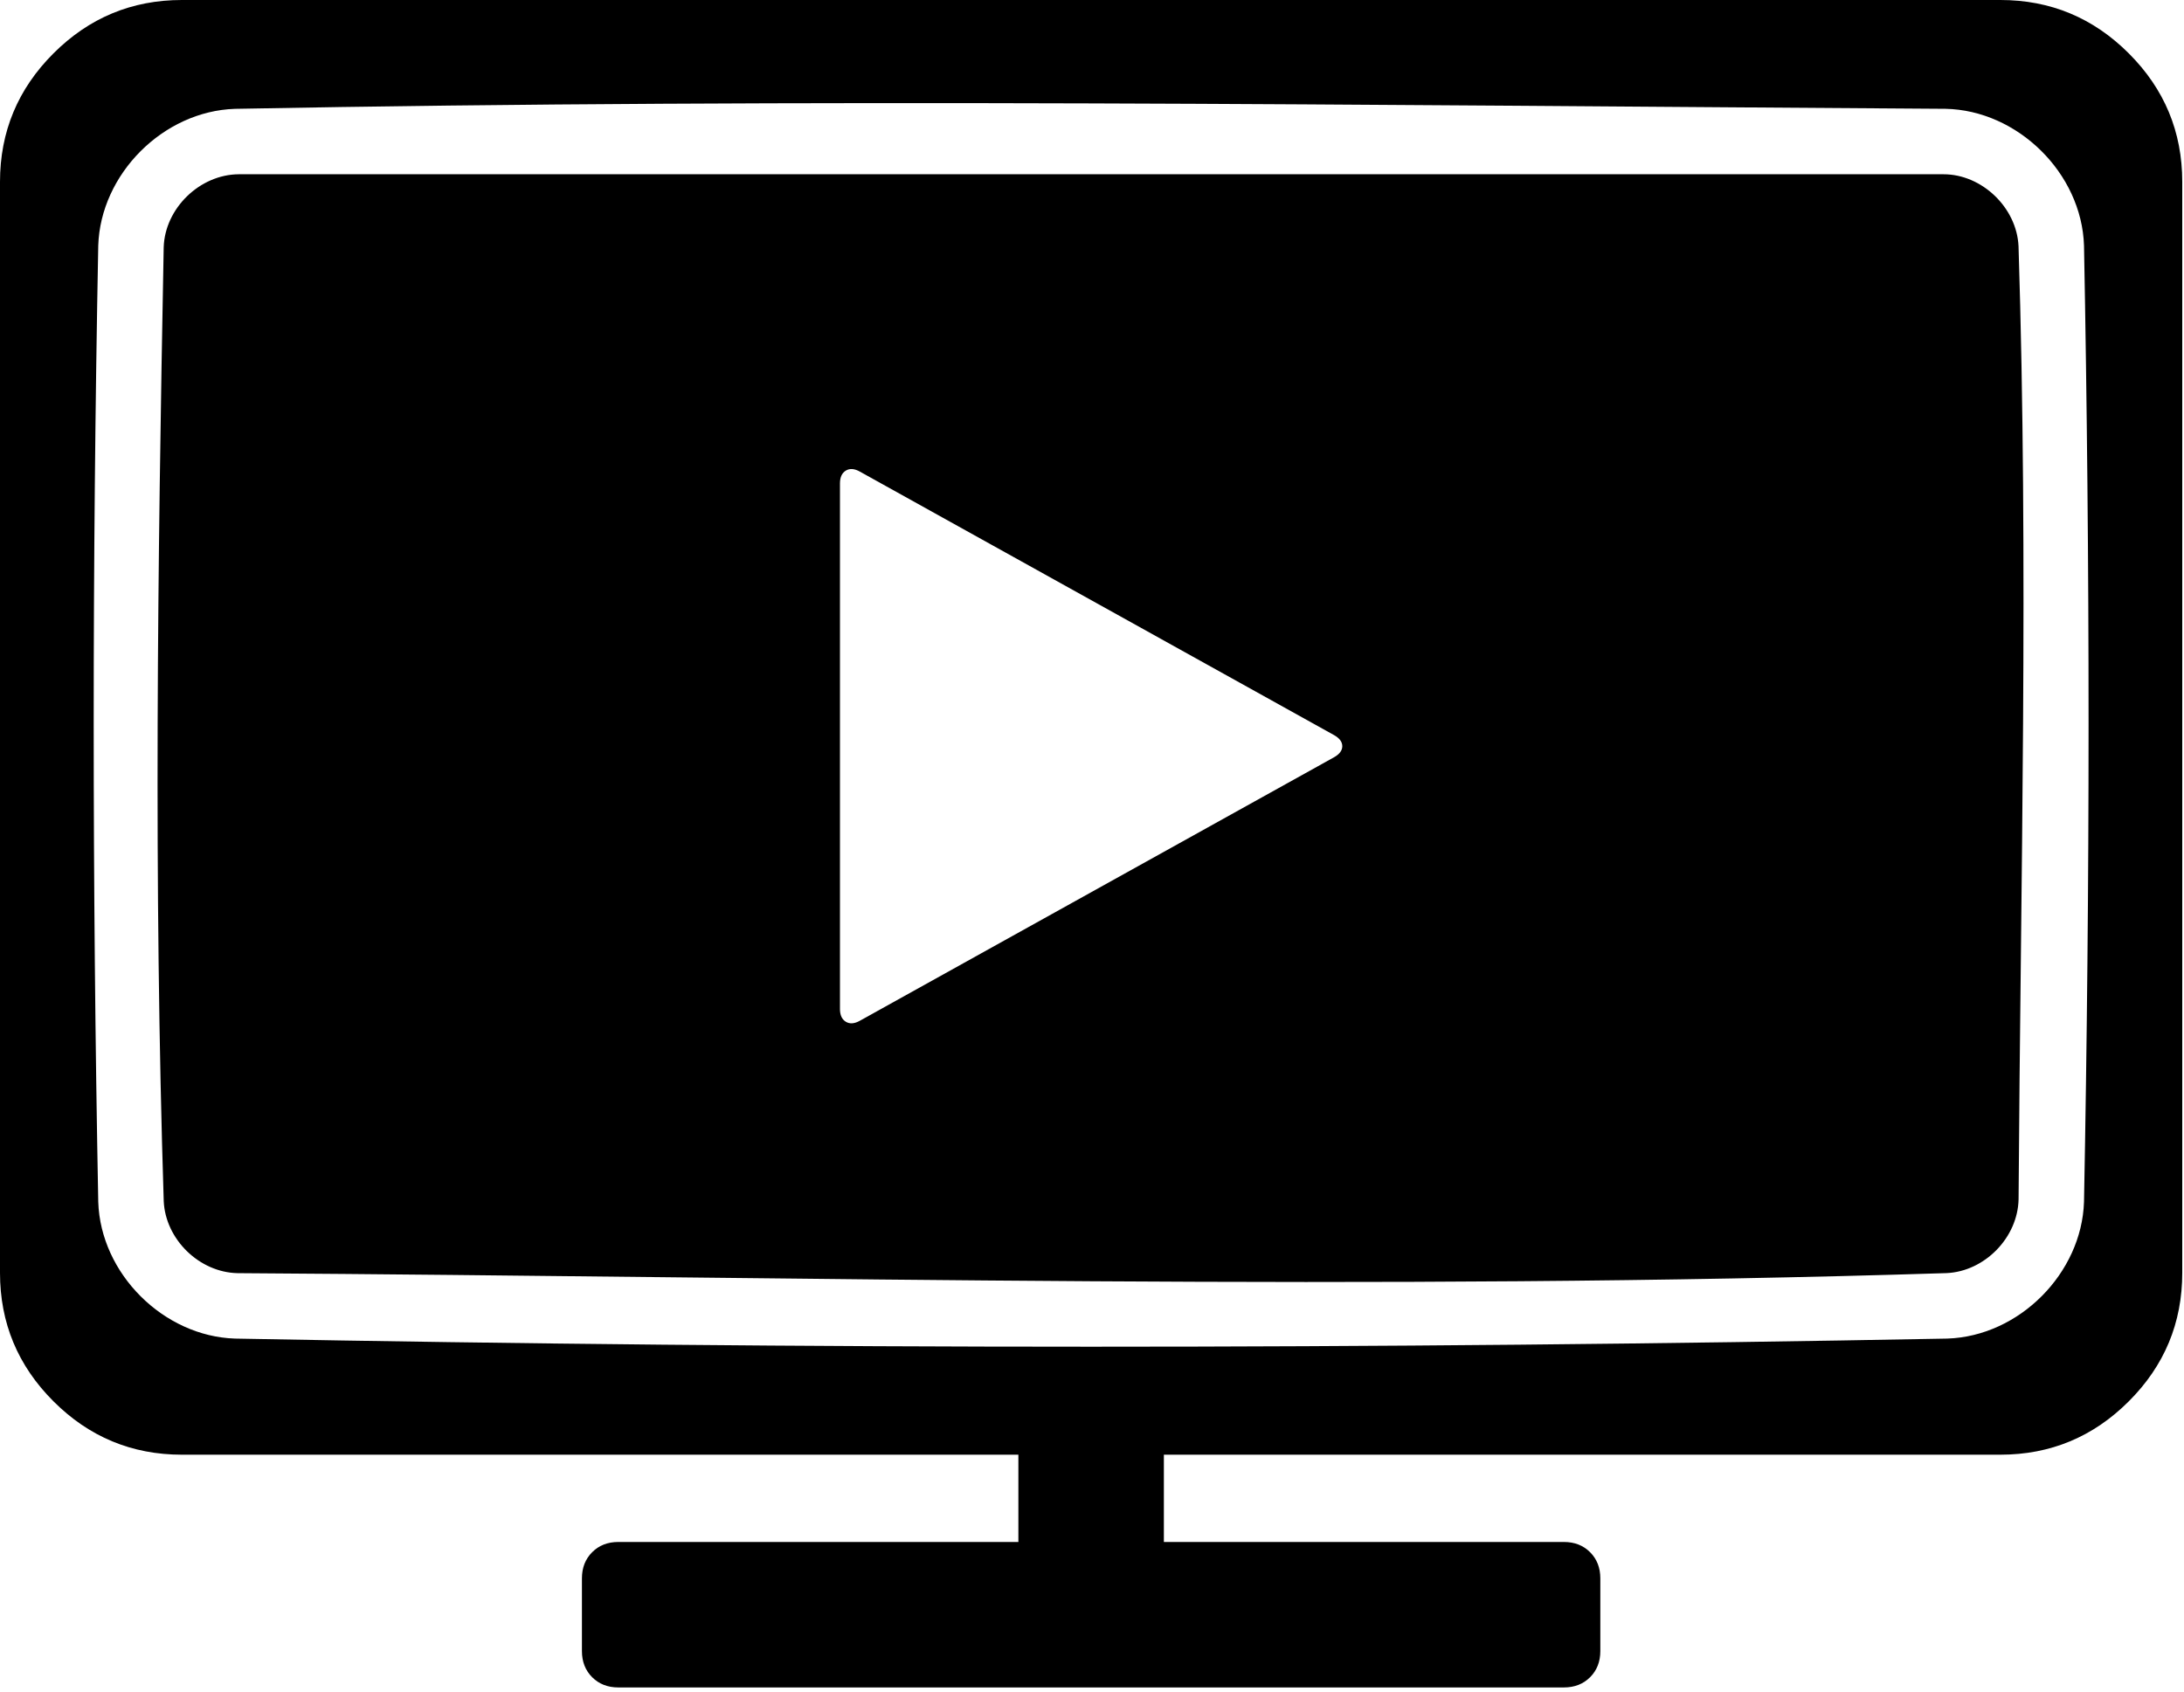
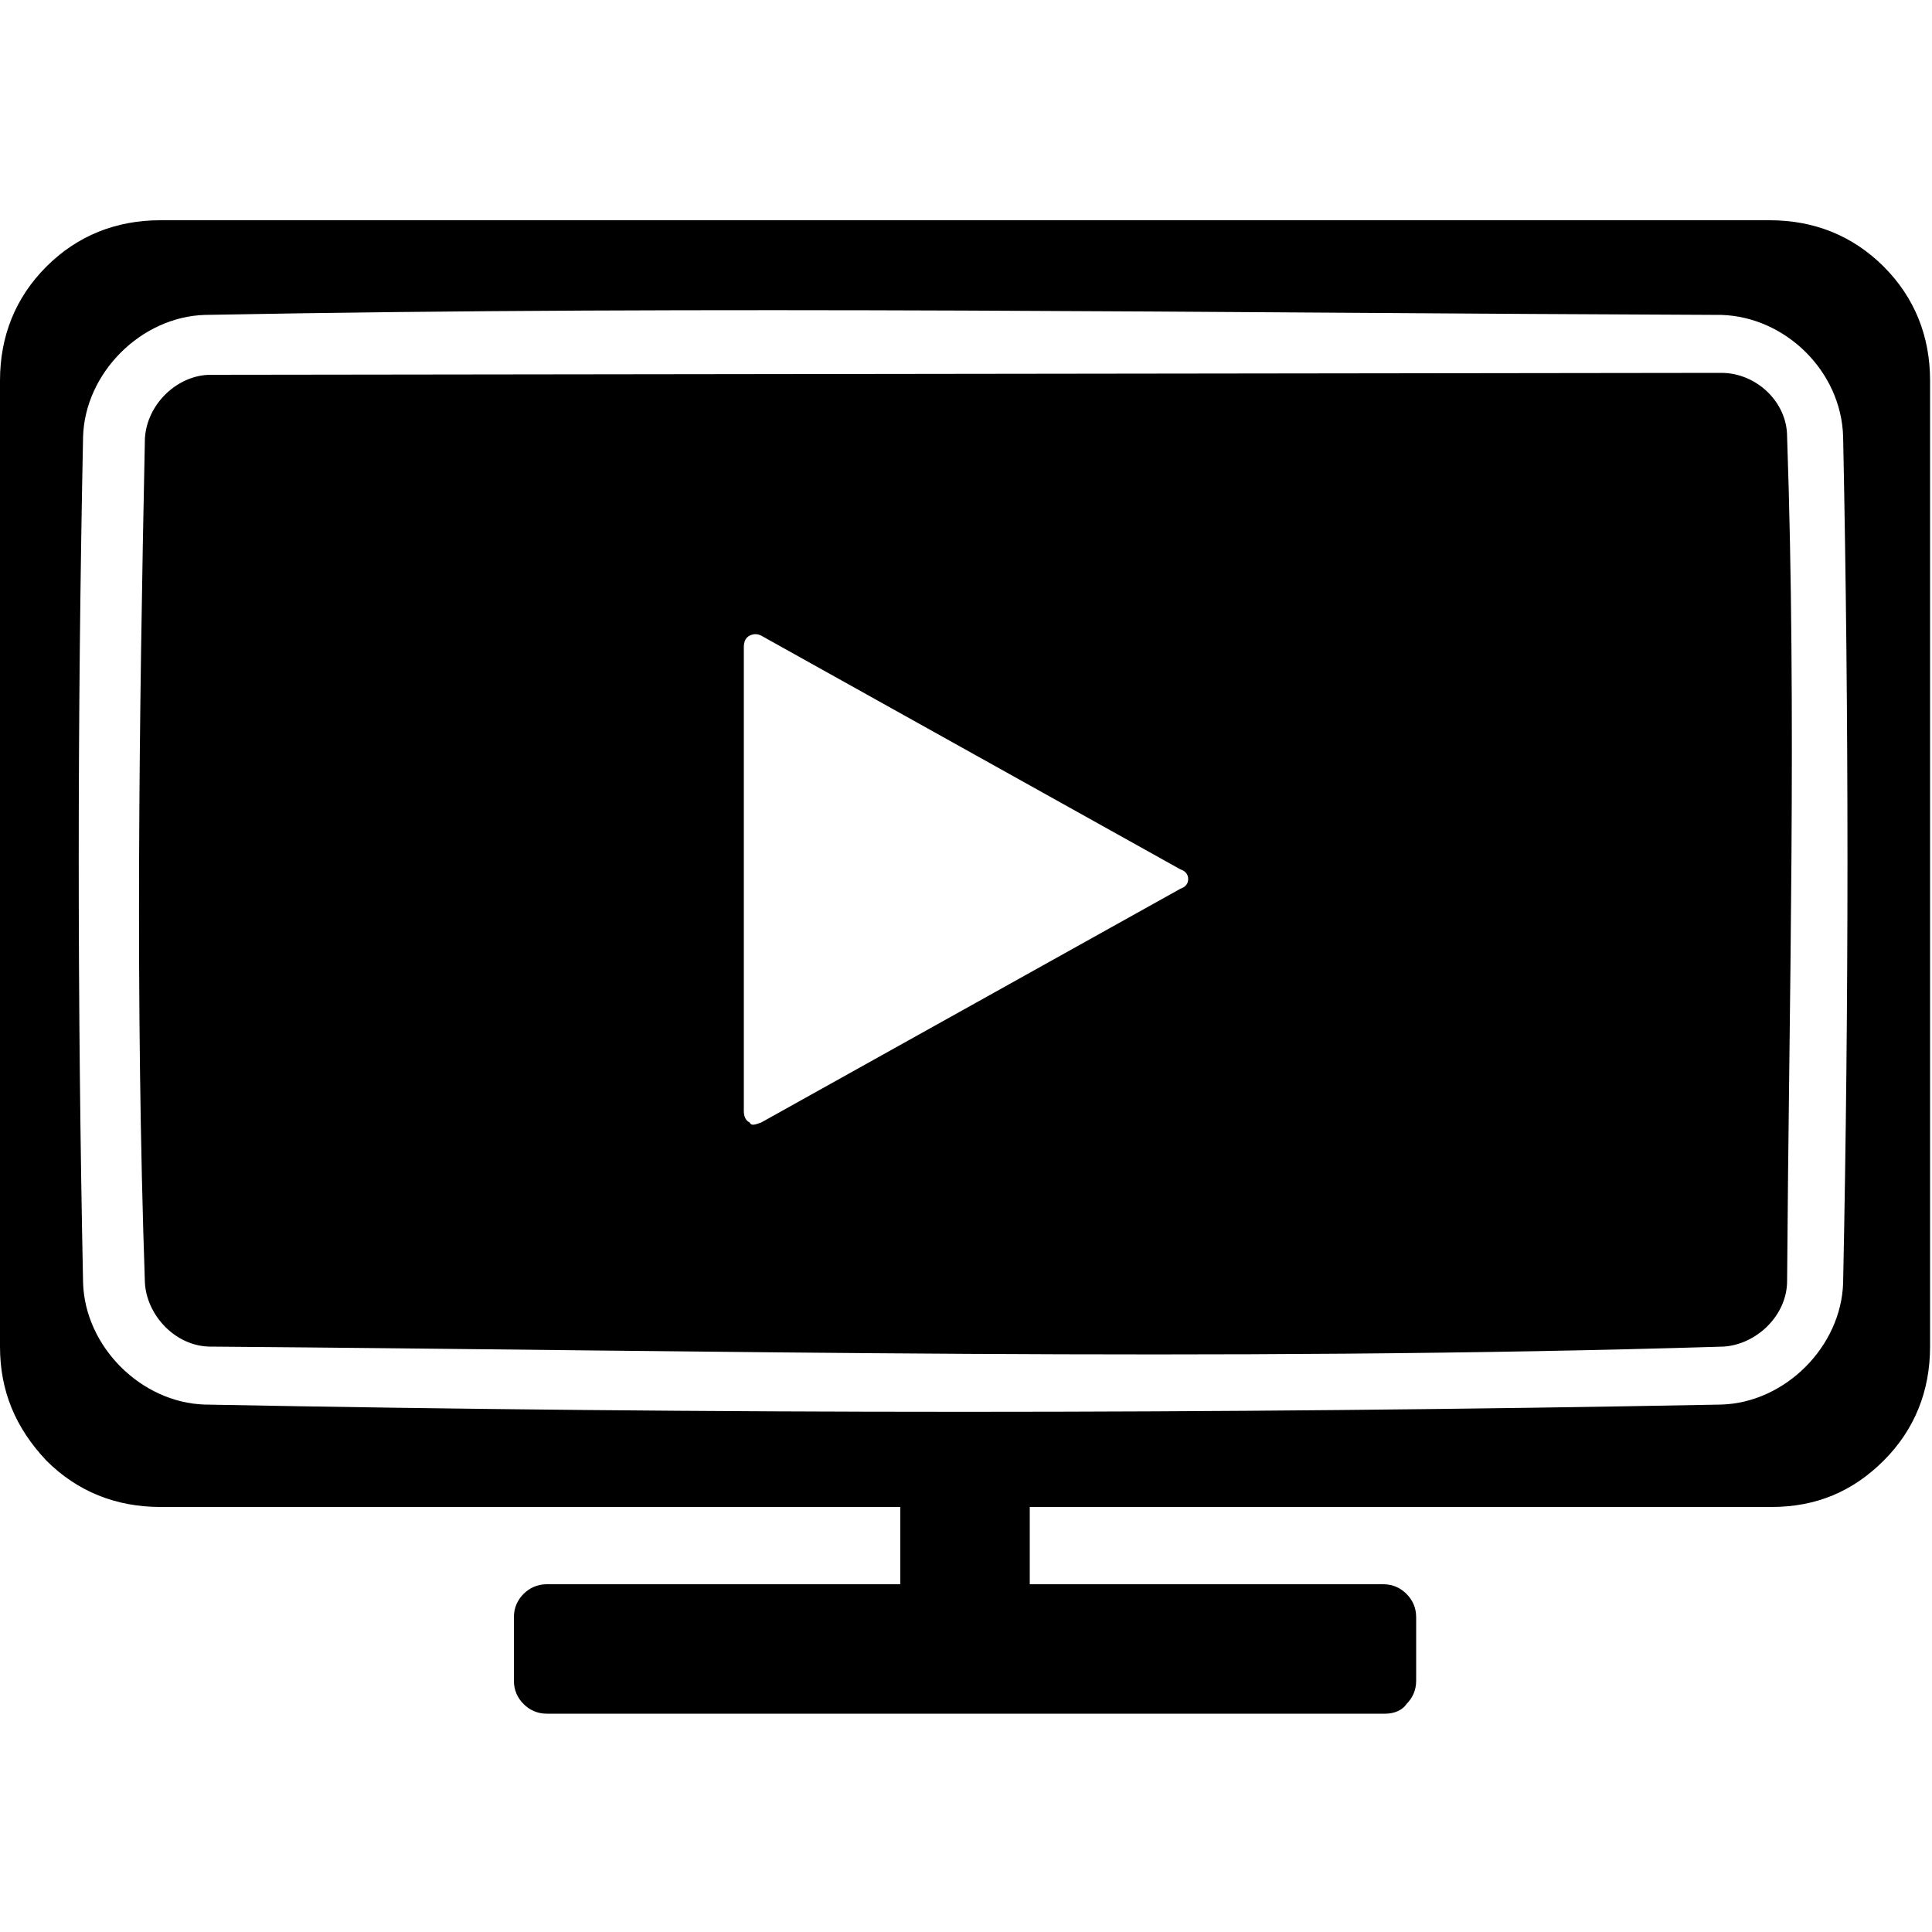
- <svg xmlns="http://www.w3.org/2000/svg" width="100%" height="100%" viewBox="0 0 417 323" version="1.1" xml:space="preserve" style="fill-rule:evenodd;clip-rule:evenodd;stroke-linejoin:round;stroke-miterlimit:1.414;">
-   <path id="shows" d="M298.611,322.222l-180.555,0c-2.026,0 -3.69,-0.651 -4.992,-1.953c-1.302,-1.302 -1.953,-2.966 -1.953,-4.991l0,-13.889c0,-2.026 0.651,-3.689 1.953,-4.991c1.302,-1.303 2.966,-1.954 4.992,-1.954l76.388,0l0,-16.666l-159.722,0c-9.548,0 -17.723,-3.4 -24.522,-10.2c-6.8,-6.8 -10.2,-14.974 -10.2,-24.522l0,-208.334c0,-9.548 3.4,-17.723 10.2,-24.522c6.799,-6.8 14.974,-10.2 24.522,-10.2l347.222,0c9.549,0 17.723,3.4 24.523,10.2c6.8,6.799 10.2,14.974 10.2,24.522l0,208.334c0,9.548 -3.4,17.722 -10.2,24.522c-6.797,6.797 -14.968,10.197 -24.523,10.2l-159.722,0l0,16.666l76.389,0c2.031,0.003 3.691,0.654 4.991,1.954c1.303,1.302 1.954,2.965 1.954,4.991l0,13.889c0,2.025 -0.651,3.689 -1.954,4.991c-1.3,1.3 -2.96,1.951 -4.991,1.953Zm72.839,-301.445c13.758,0.262 26.018,12.267 26.458,26.121c1.16,60.853 1.16,121.74 0,182.593c-0.433,13.637 -12.375,25.679 -26.115,26.115c-108.953,2.07 -217.966,2.07 -326.92,0c-13.637,-0.432 -25.679,-12.375 -26.114,-26.115c-1.158,-60.853 -1.158,-121.74 0,-182.593c0.432,-13.637 12.375,-25.679 26.114,-26.115c108.839,-2.071 217.72,-0.696 326.577,-0.006Zm-0.365,12.498c7.338,0.001 13.994,6.379 14.321,13.755c1.924,60.622 0.394,121.307 0.009,181.958c-0.14,7.34 -6.477,13.792 -13.754,14.115c-108.707,3.444 -217.526,0.706 -326.285,0.01c-7.34,-0.14 -13.792,-6.477 -14.115,-13.754c-1.925,-60.684 -1.161,-121.44 -0.006,-182.144c0.236,-7.452 6.896,-13.892 14.327,-13.94l325.503,0Zm-116.364,111.323l-90.525,50.307c-1.046,0.59 -1.943,0.659 -2.693,0.204c-0.75,-0.454 -1.125,-1.272 -1.125,-2.454l0,-100.341c0,-1.181 0.375,-1.999 1.125,-2.454c0.75,-0.454 1.647,-0.386 2.693,0.205l90.525,50.307c1.045,0.59 1.567,1.295 1.567,2.113c0,0.818 -0.522,1.522 -1.567,2.113Z" />
+ <svg xmlns="http://www.w3.org/2000/svg" version="1.1" id="Layer_1" x="0px" y="0px" viewBox="0 0 100 100" style="enable-background:new 0 0 100 100;" xml:space="preserve">
+   <style type="text/css">
+ 	.st0{fill-rule:evenodd;clip-rule:evenodd;}
+ </style>
+   <path id="shows" class="st0" d="M71.7,88.7H28.3c-0.5,0-0.9-0.2-1.2-0.5c-0.3-0.3-0.5-0.7-0.5-1.2v-3.3c0-0.5,0.2-0.9,0.5-1.2  c0.3-0.3,0.7-0.5,1.2-0.5h18.3v-4H8.3c-2.3,0-4.3-0.8-5.9-2.4C0.8,73.9,0,72,0,69.7v-50c0-2.3,0.8-4.3,2.4-5.9  c1.6-1.6,3.6-2.4,5.9-2.4h83.3c2.3,0,4.3,0.8,5.9,2.4c1.6,1.6,2.4,3.6,2.4,5.9v50c0,2.3-0.8,4.3-2.4,5.9C95.9,77.2,94,78,91.7,78  H53.3v4h18.3c0.5,0,0.9,0.2,1.2,0.5c0.3,0.3,0.5,0.7,0.5,1.2V87c0,0.5-0.2,0.9-0.5,1.2C72.6,88.5,72.2,88.7,71.7,88.7L71.7,88.7z   M89.1,16.3c3.3,0.1,6.2,2.9,6.3,6.3c0.3,14.6,0.3,29.2,0,43.8c-0.1,3.3-3,6.2-6.3,6.3c-26.1,0.5-52.3,0.5-78.5,0  c-3.3-0.1-6.2-3-6.3-6.3c-0.3-14.6-0.3-29.2,0-43.8c0.1-3.3,3-6.2,6.3-6.3C36.9,15.8,63,16.2,89.1,16.3z M89.1,19.3  c1.8,0,3.4,1.5,3.4,3.3c0.5,14.5,0.1,29.1,0,43.7c0,1.8-1.6,3.3-3.3,3.4c-26.1,0.8-52.2,0.2-78.3,0c-1.8,0-3.3-1.6-3.4-3.3  C7,51.8,7.2,37.2,7.5,22.7c0.1-1.8,1.7-3.3,3.4-3.3L89.1,19.3L89.1,19.3z M61.1,46L39.4,58.1c-0.3,0.1-0.5,0.2-0.6,0  c-0.2-0.1-0.3-0.3-0.3-0.6V33.5c0-0.3,0.1-0.5,0.3-0.6c0.2-0.1,0.4-0.1,0.6,0L61.1,45c0.3,0.1,0.4,0.3,0.4,0.5  C61.5,45.7,61.4,45.9,61.1,46L61.1,46z" />
</svg>
